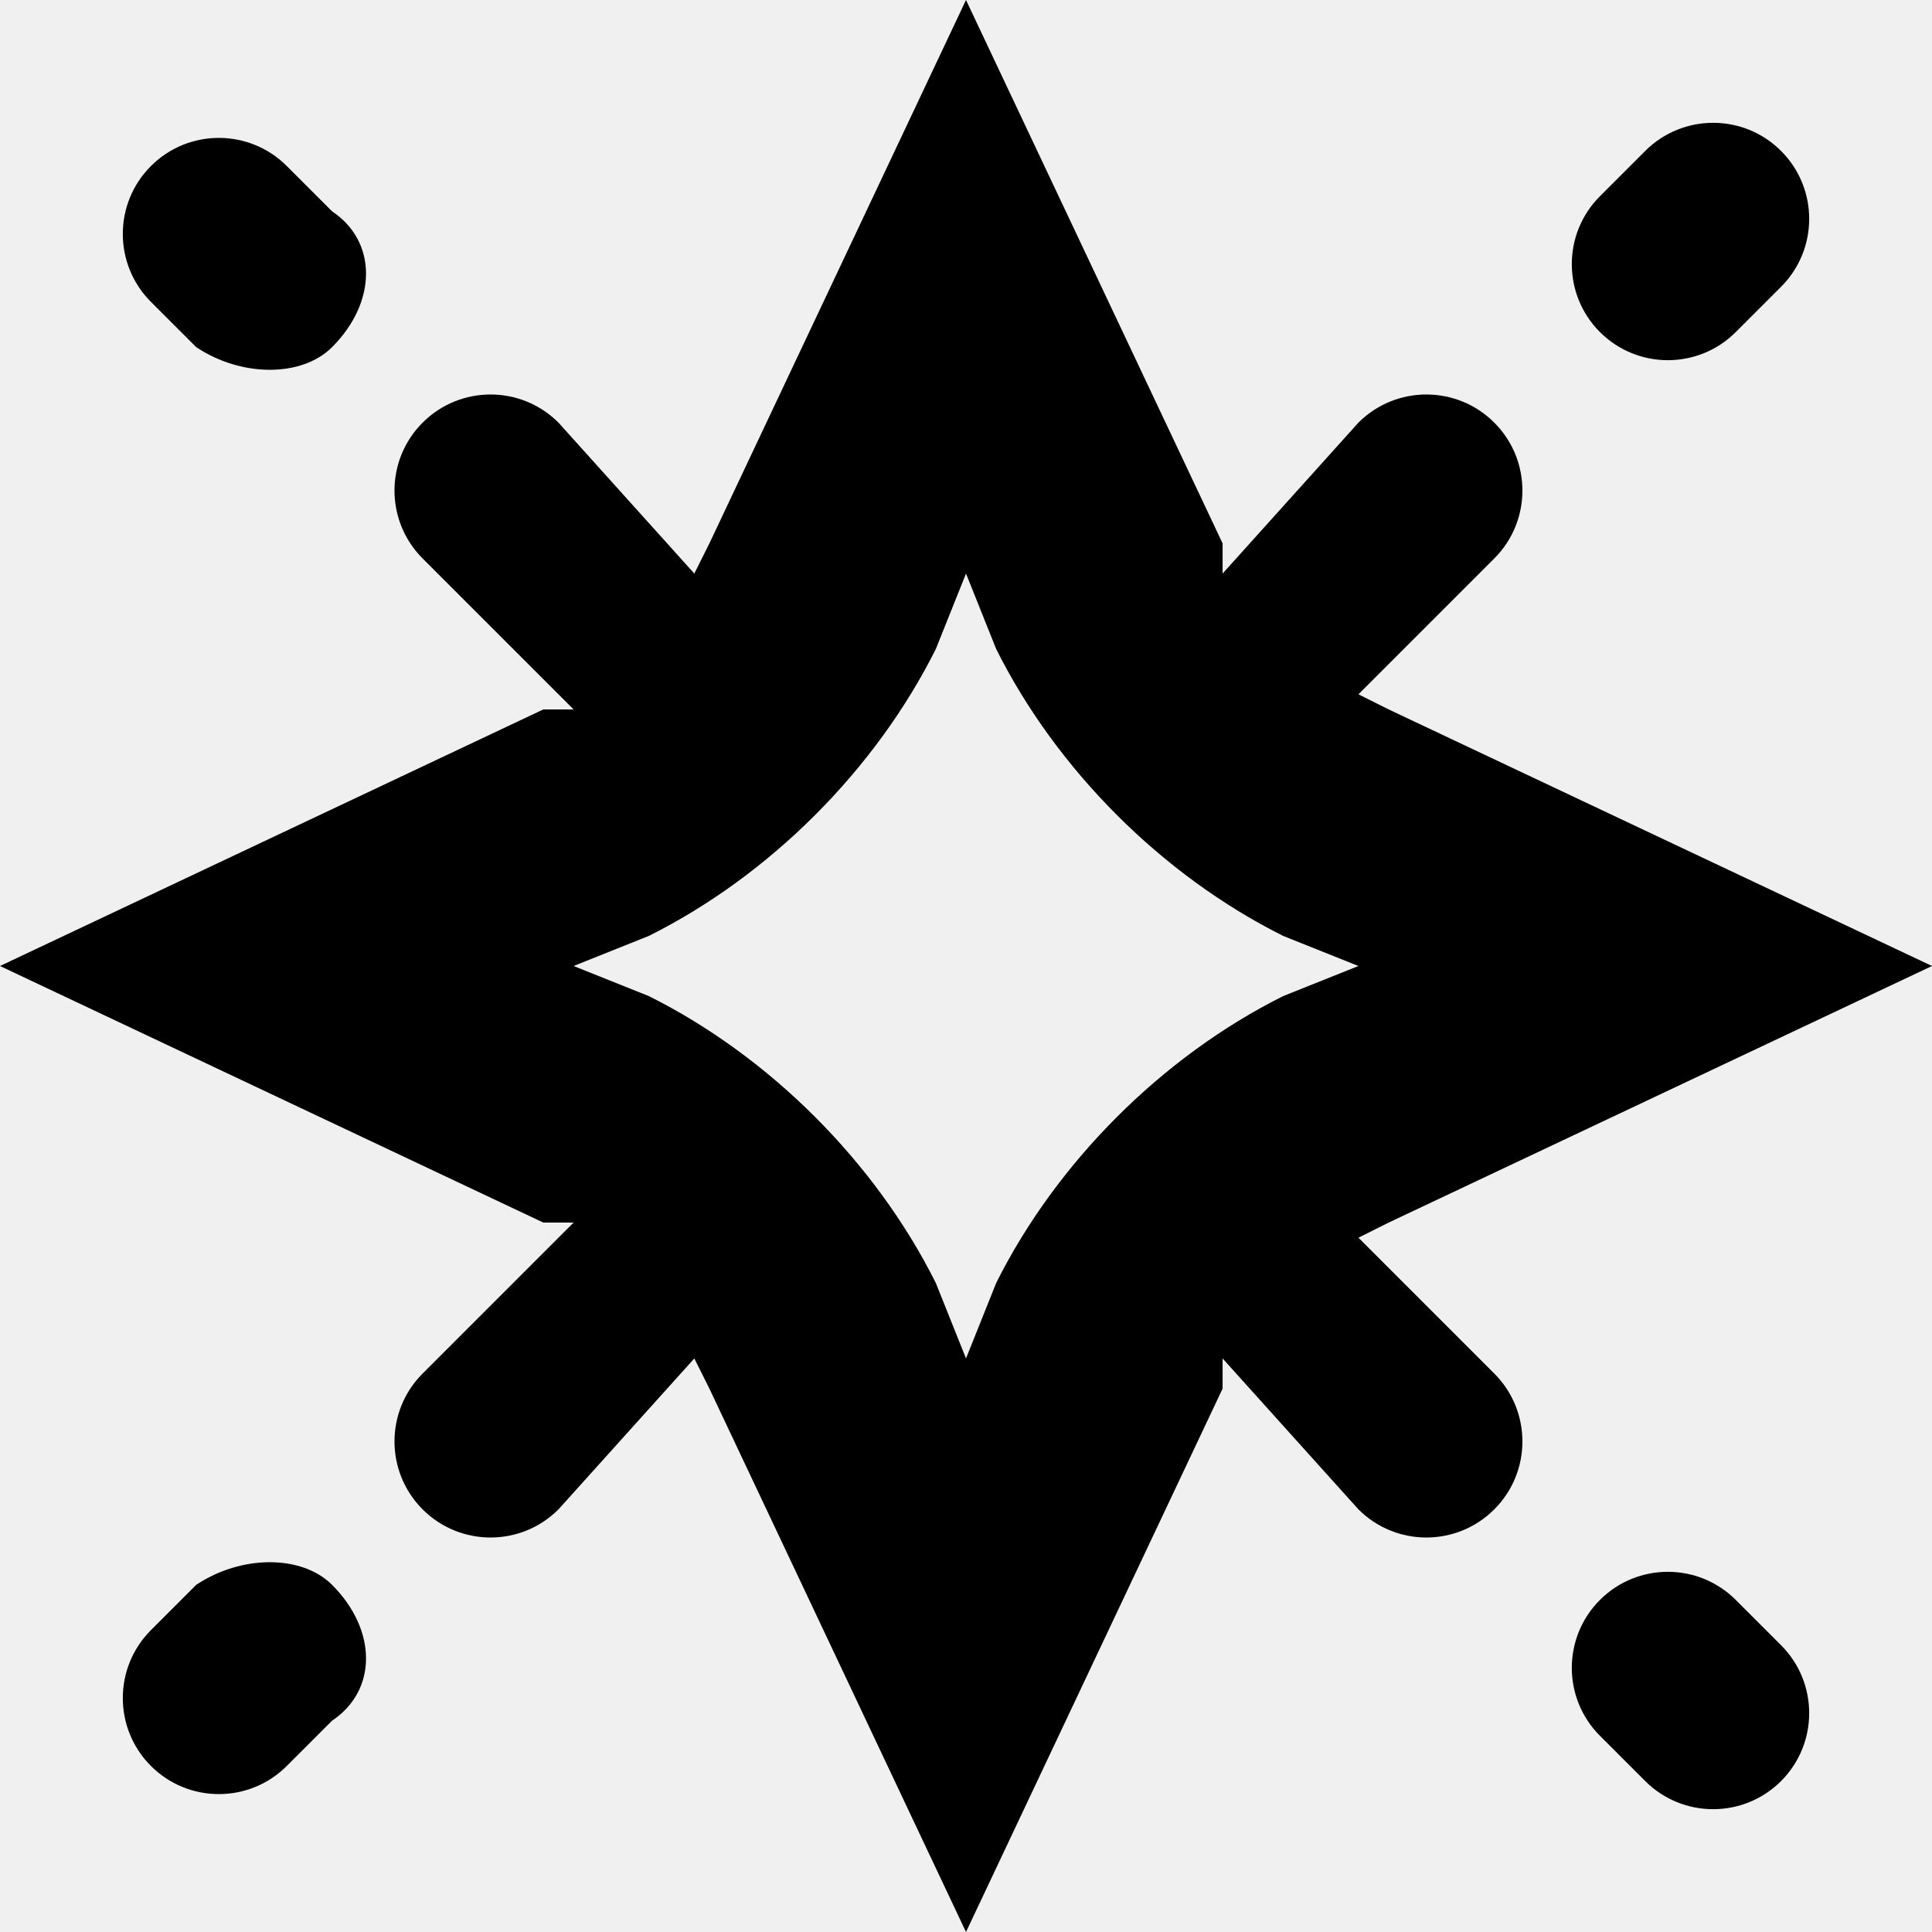
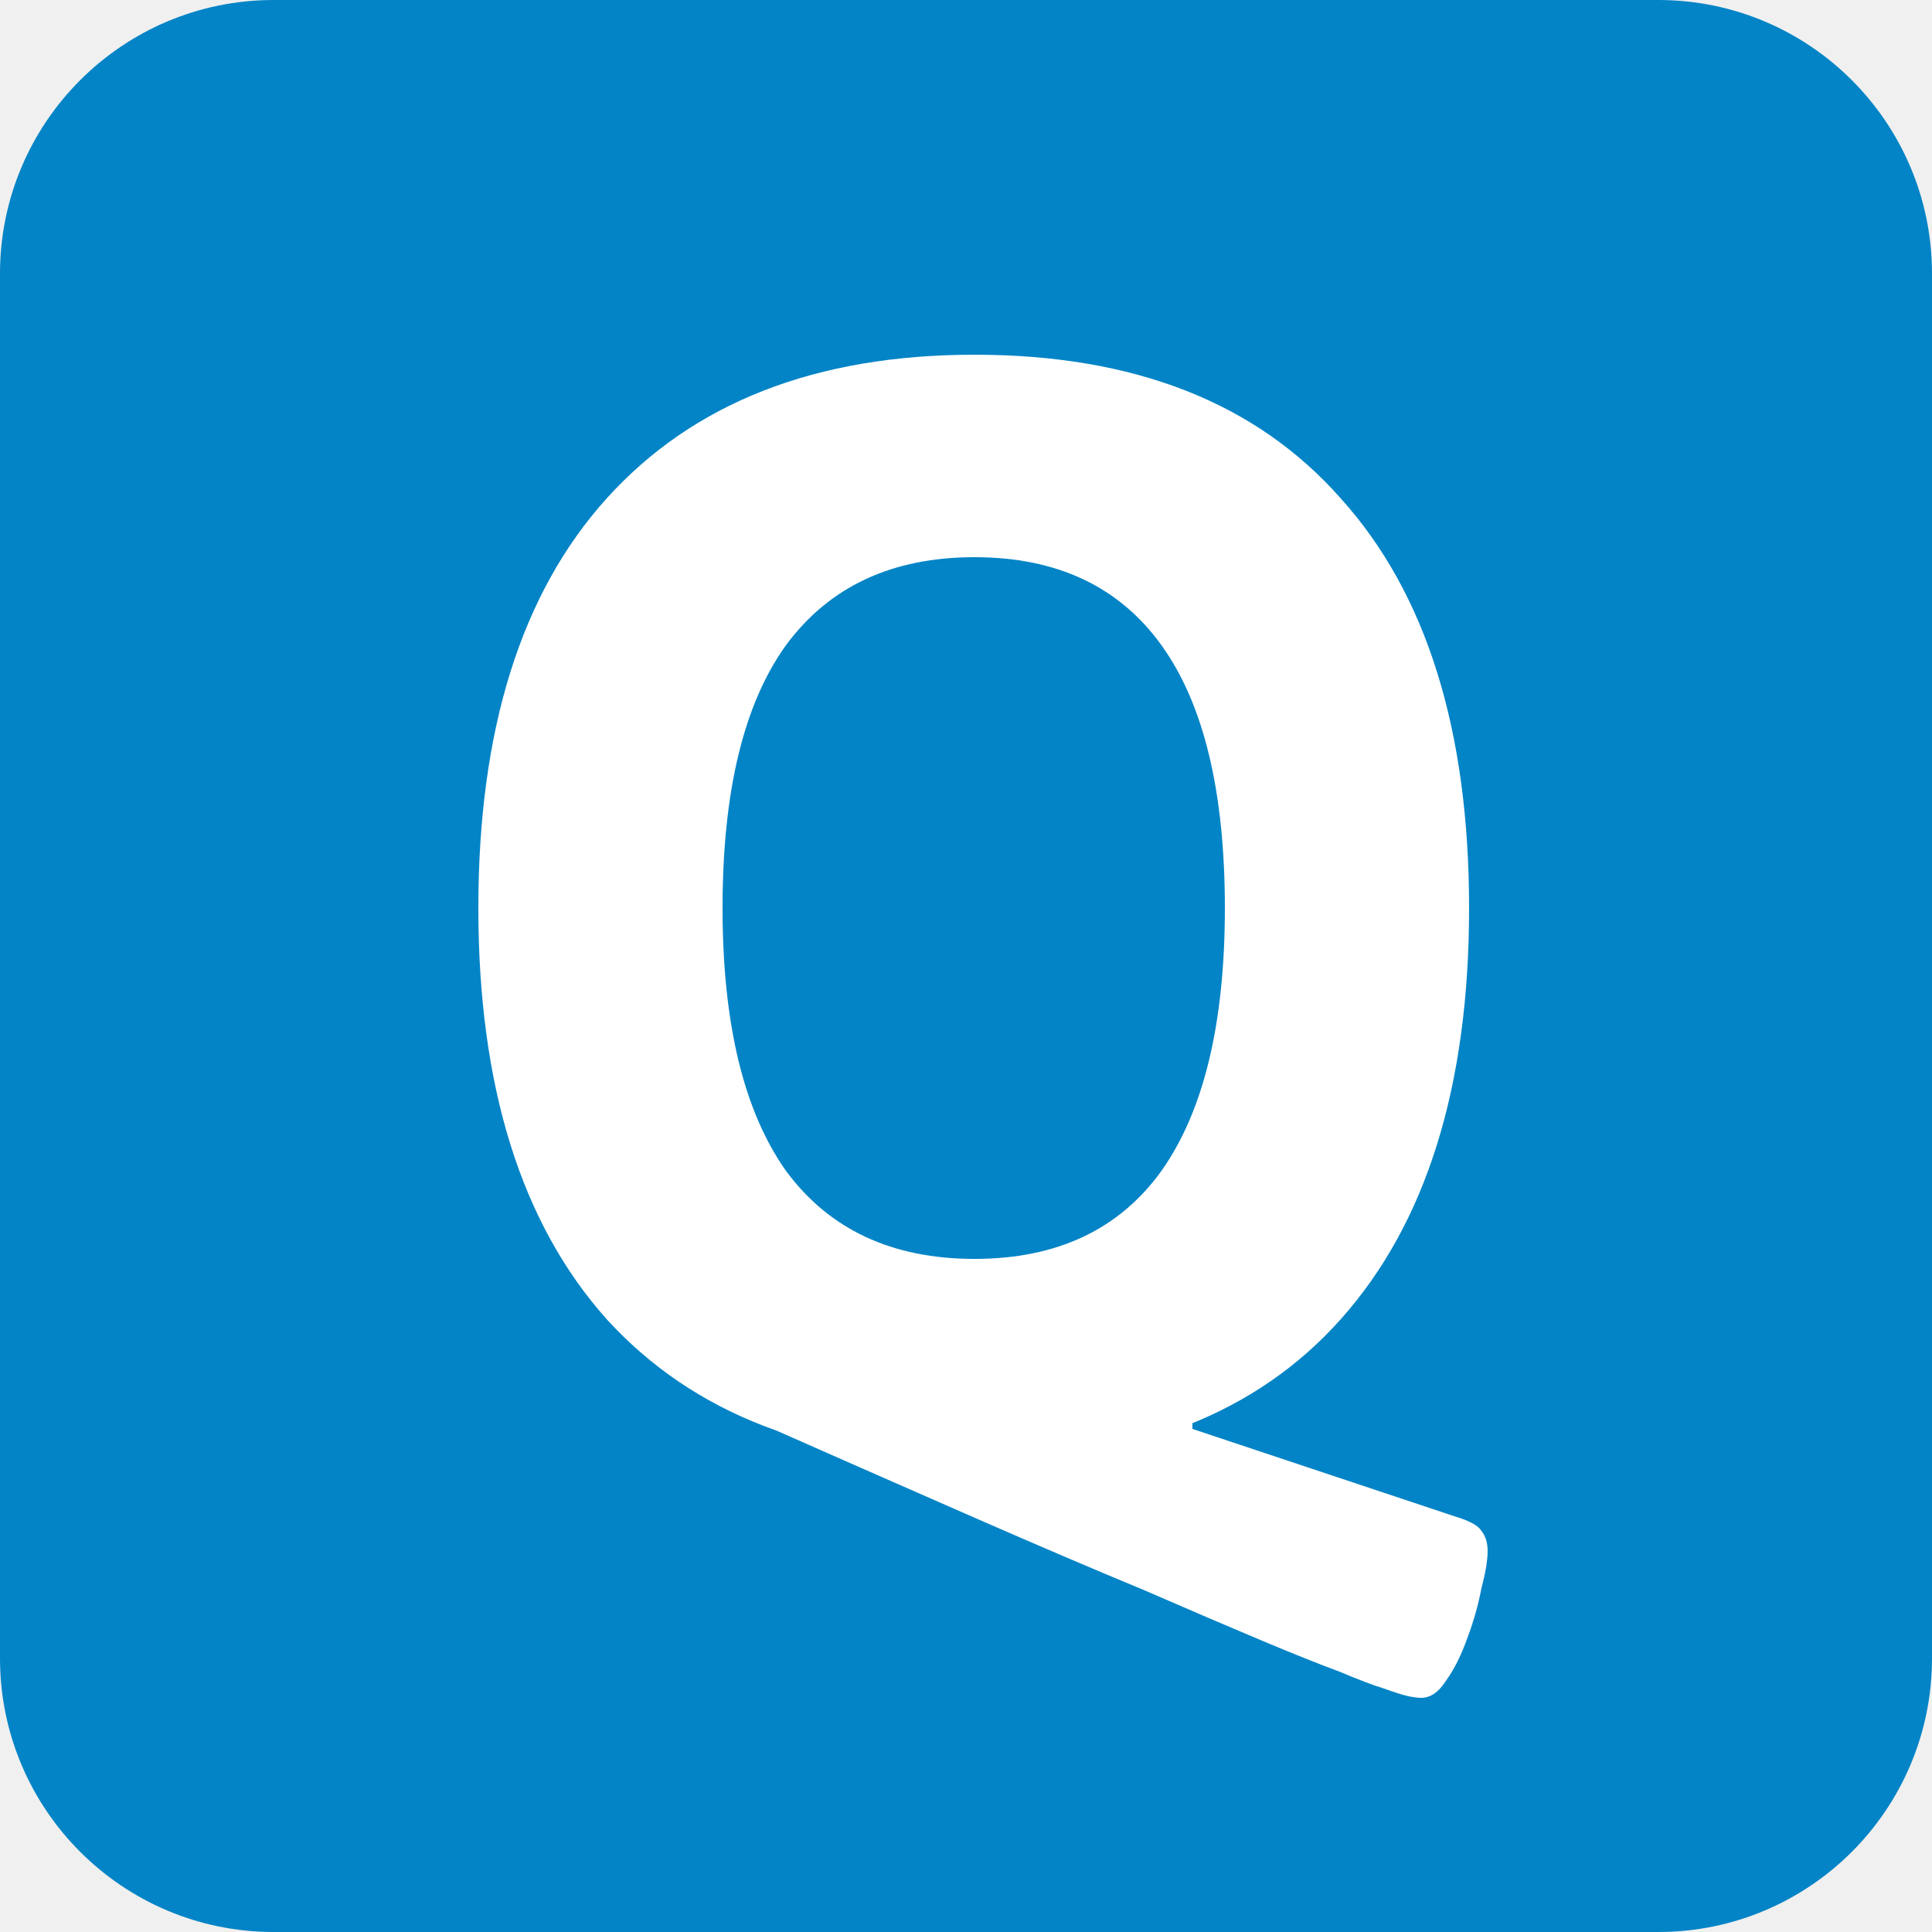
- <svg xmlns="http://www.w3.org/2000/svg" viewBox="0 0 128 128">
-   <path fill-rule="evenodd" d="M81 36 64 0 47 36l-1 2-9-10a6 6 0 0 0-9 9l10 10h-2L0 64l36 17h2L28 91a6 6 0 1 0 9 9l9-10 1 2 17 36 17-36v-2l9 10a6 6 0 1 0 9-9l-9-9 2-1 36-17-36-17-2-1 9-9a6 6 0 1 0-9-9l-9 10v-2Zm-17 2-2 5c-4 8-11 15-19 19l-5 2 5 2c8 4 15 11 19 19l2 5 2-5c4-8 11-15 19-19l5-2-5-2c-8-4-15-11-19-19l-2-5Z" clip-rule="evenodd" />
-   <path d="M118 19a6 6 0 0 0-9-9l-3 3a6 6 0 1 0 9 9l3-3Zm-96 4c-2 2-6 2-9 0l-3-3a6 6 0 1 1 9-9l3 3c3 2 3 6 0 9Zm0 82c-2-2-6-2-9 0l-3 3a6 6 0 1 0 9 9l3-3c3-2 3-6 0-9Zm96 4a6 6 0 0 1-9 9l-3-3a6 6 0 1 1 9-9l3 3Z" />
-   <style>path{fill:#000}@media (prefers-color-scheme:dark){path{fill:#fff}}</style>
+ <svg xmlns="http://www.w3.org/2000/svg" width="120" height="120" viewBox="0 0 120 120" fill="none">
+   <rect width="120" height="120" rx="17" fill="#0384C6" />
+   <path d="M88.271 105.456C88.079 105.456 87.823 105.424 87.503 105.36C87.183 105.296 86.671 105.136 85.967 104.88C85.327 104.688 84.399 104.336 83.183 103.824C81.967 103.376 80.367 102.736 78.383 101.904C76.399 101.072 73.935 100.016 70.991 98.736C68.047 97.52 64.527 96.016 60.431 94.224C56.335 92.432 51.535 90.32 46.031 87.888H74.063V88.752L90.479 94.224C91.311 94.48 91.823 94.768 92.015 95.088C92.271 95.408 92.399 95.824 92.399 96.336C92.399 96.912 92.271 97.68 92.015 98.64C91.823 99.664 91.535 100.688 91.151 101.712C90.767 102.8 90.319 103.696 89.807 104.4C89.359 105.104 88.847 105.456 88.271 105.456ZM60.527 90.768C50.671 90.768 43.055 87.824 37.679 81.936C32.367 75.984 29.711 67.472 29.711 56.4C29.711 45.328 32.367 36.848 37.679 30.96C43.055 25.008 50.671 22.032 60.527 22.032C70.447 22.032 78.031 25.008 83.279 30.96C88.591 36.848 91.247 45.328 91.247 56.4C91.247 67.472 88.591 75.984 83.279 81.936C78.031 87.824 70.447 90.768 60.527 90.768ZM60.527 78.192C65.647 78.192 69.519 76.368 72.143 72.72C74.767 69.008 76.079 63.568 76.079 56.4C76.079 49.168 74.767 43.728 72.143 40.08C69.519 36.432 65.647 34.608 60.527 34.608C55.407 34.608 51.503 36.432 48.815 40.08C46.191 43.728 44.879 49.168 44.879 56.4C44.879 63.568 46.191 69.008 48.815 72.72C51.503 76.368 55.407 78.192 60.527 78.192Z" fill="white" />
</svg>
